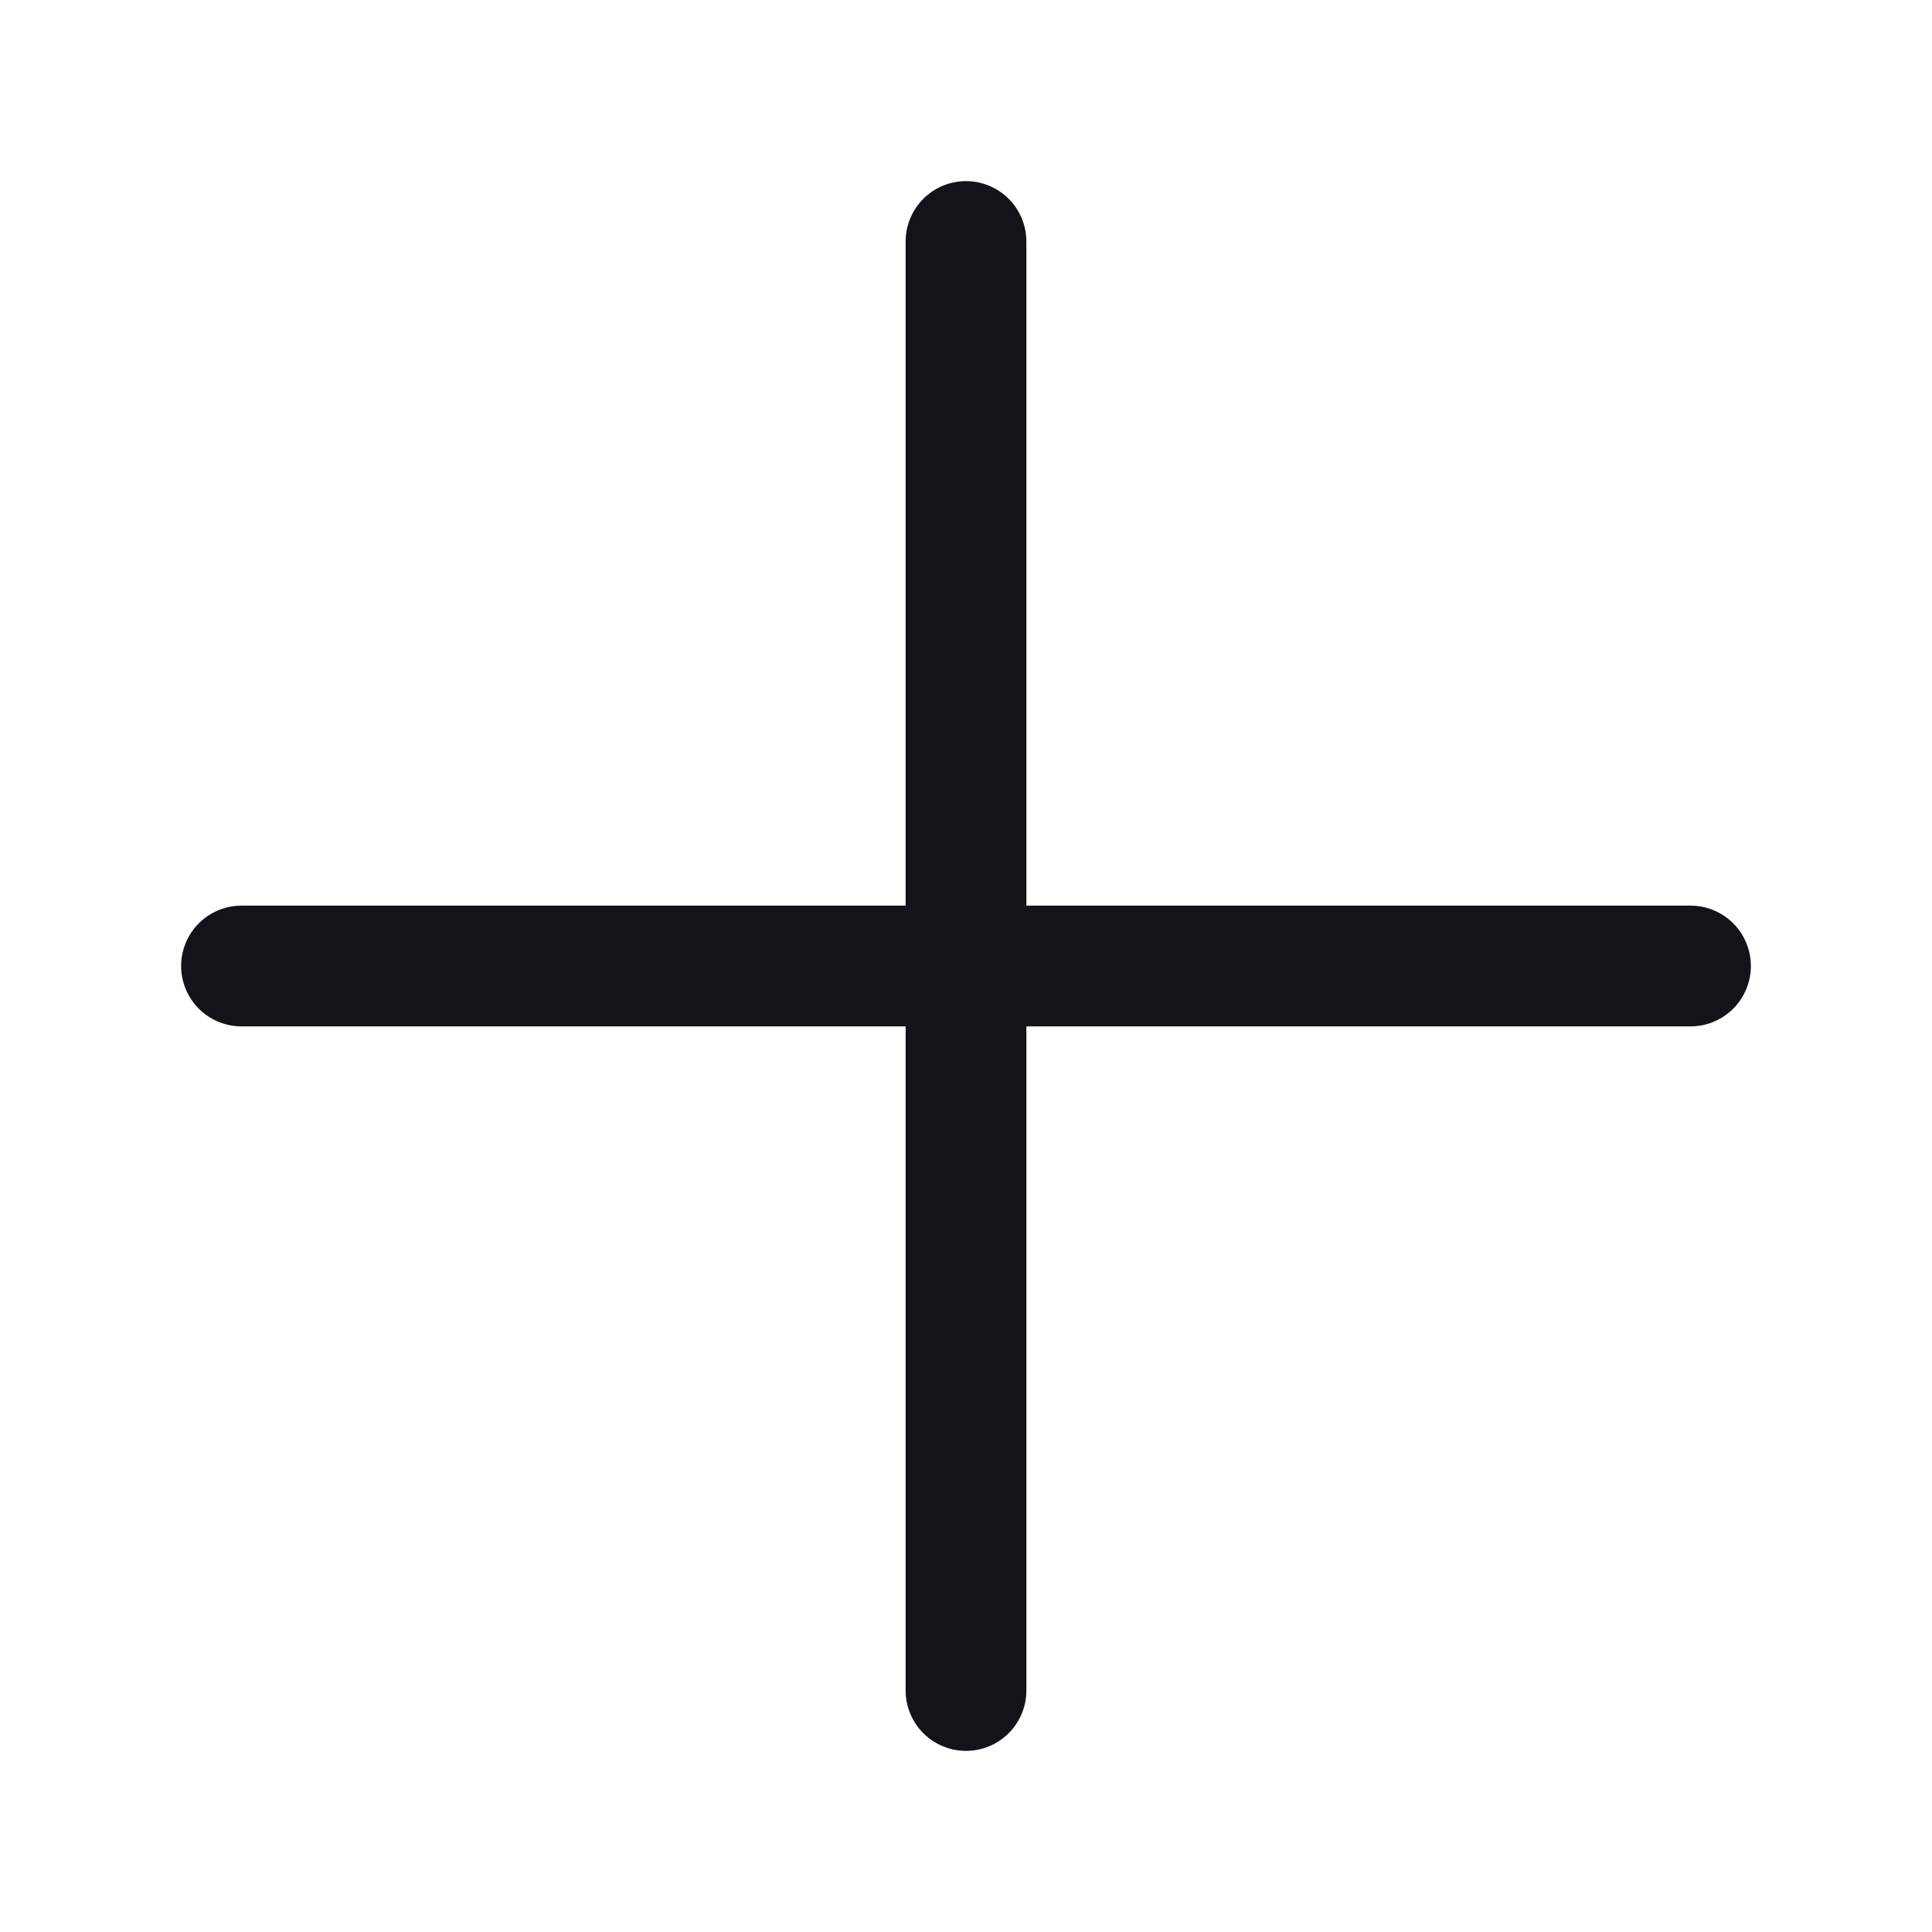
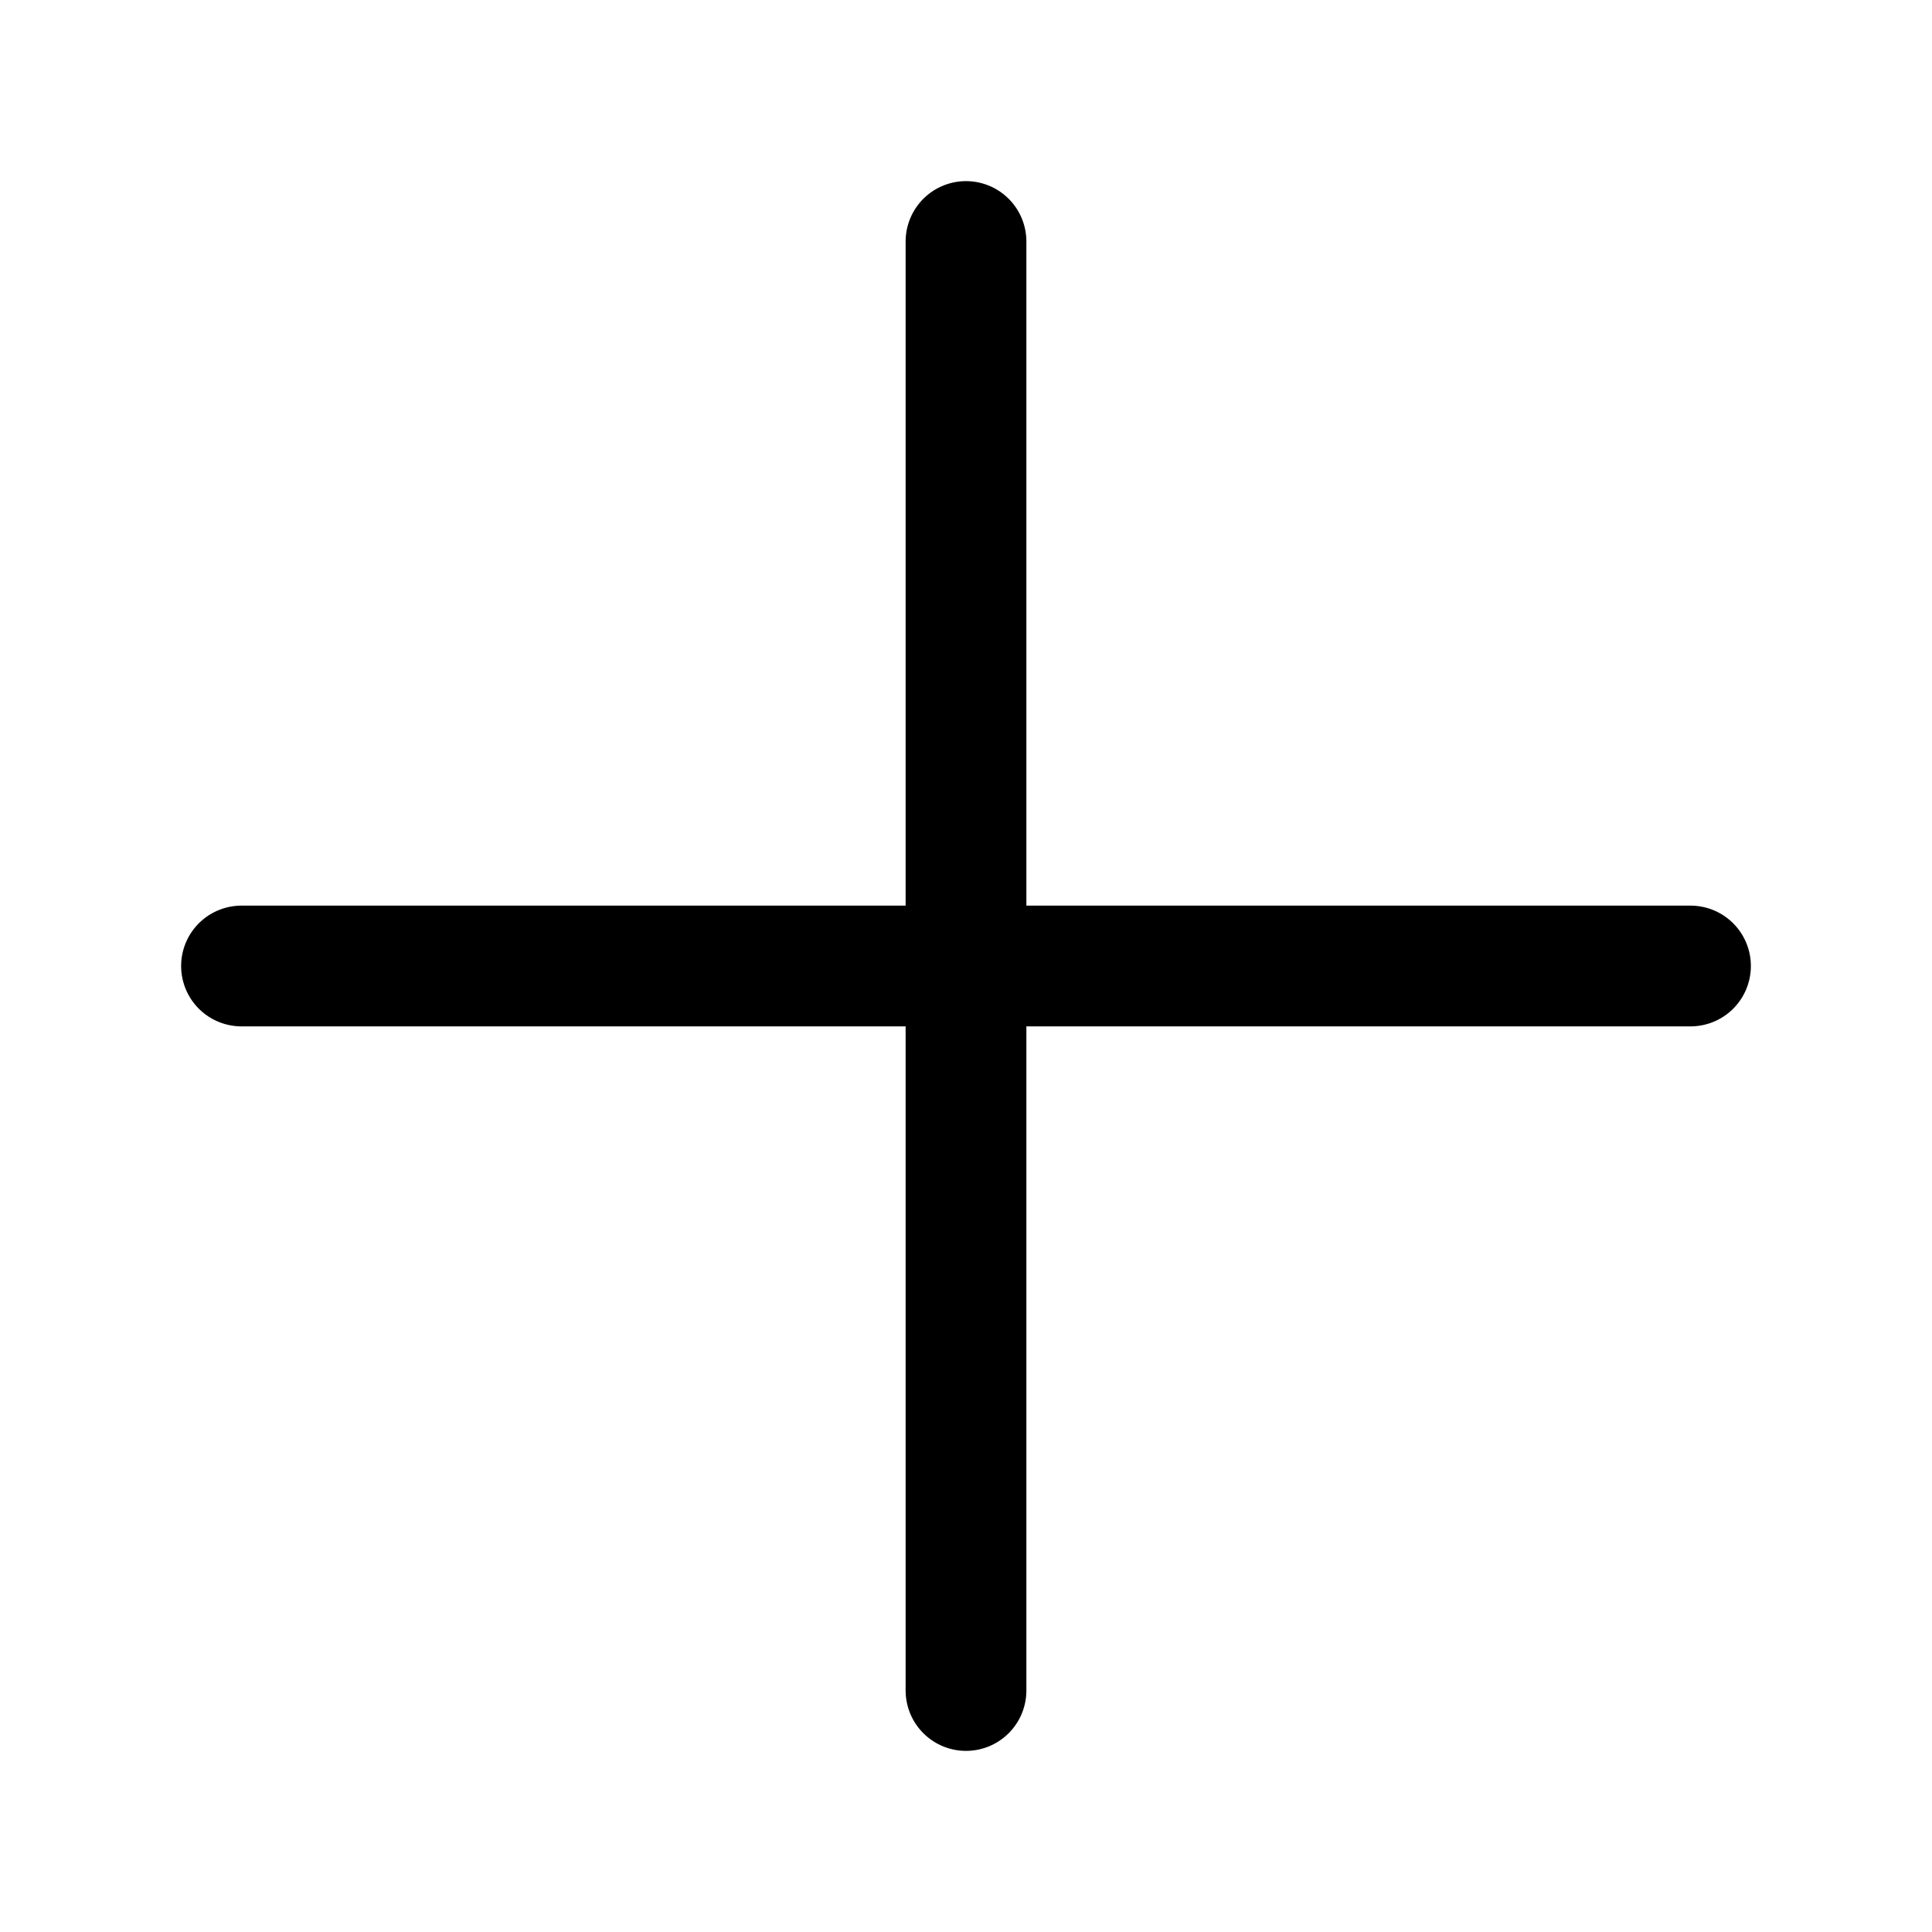
<svg xmlns="http://www.w3.org/2000/svg" width="24" height="24" viewBox="0 0 24 24" fill="none">
-   <path d="M12 3V21M3 12H21" stroke="#12141A" stroke-width="1.5" stroke-linecap="round" stroke-linejoin="round" />
+   <path d="M12 3V21M3 12H21" stroke="currentColor" stroke-width="1.5" stroke-linecap="round" stroke-linejoin="round" />
</svg>
